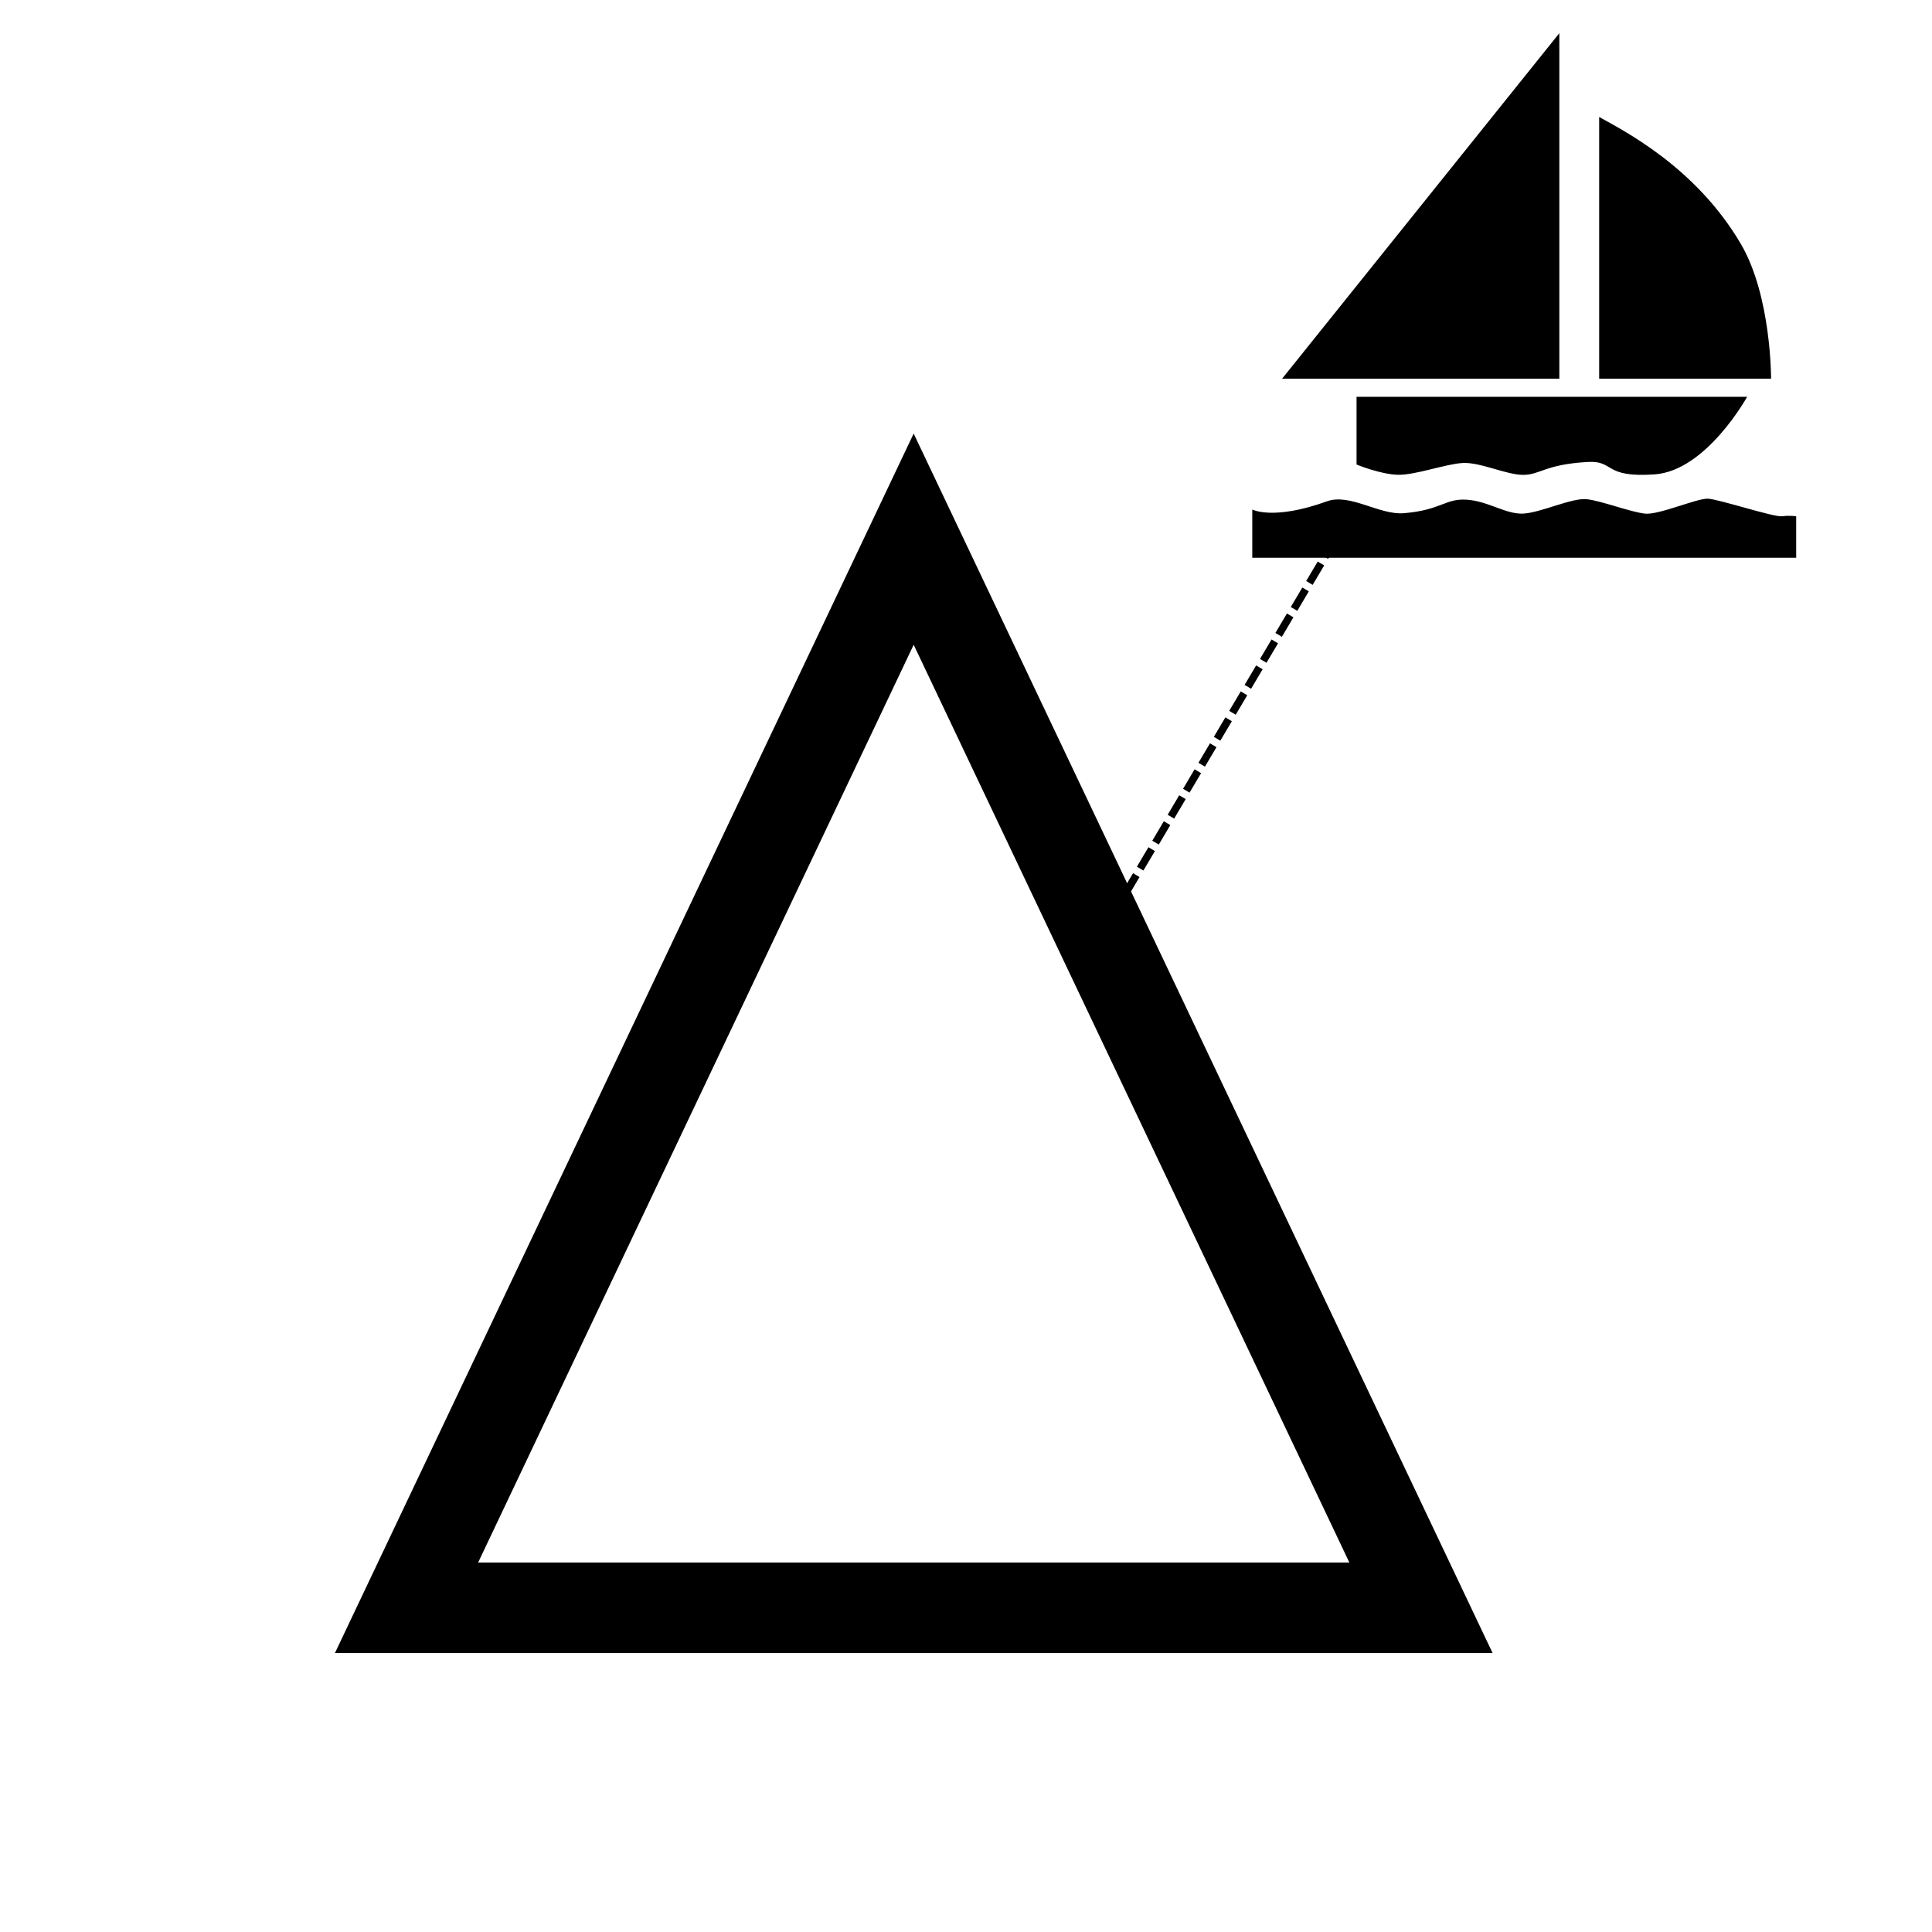
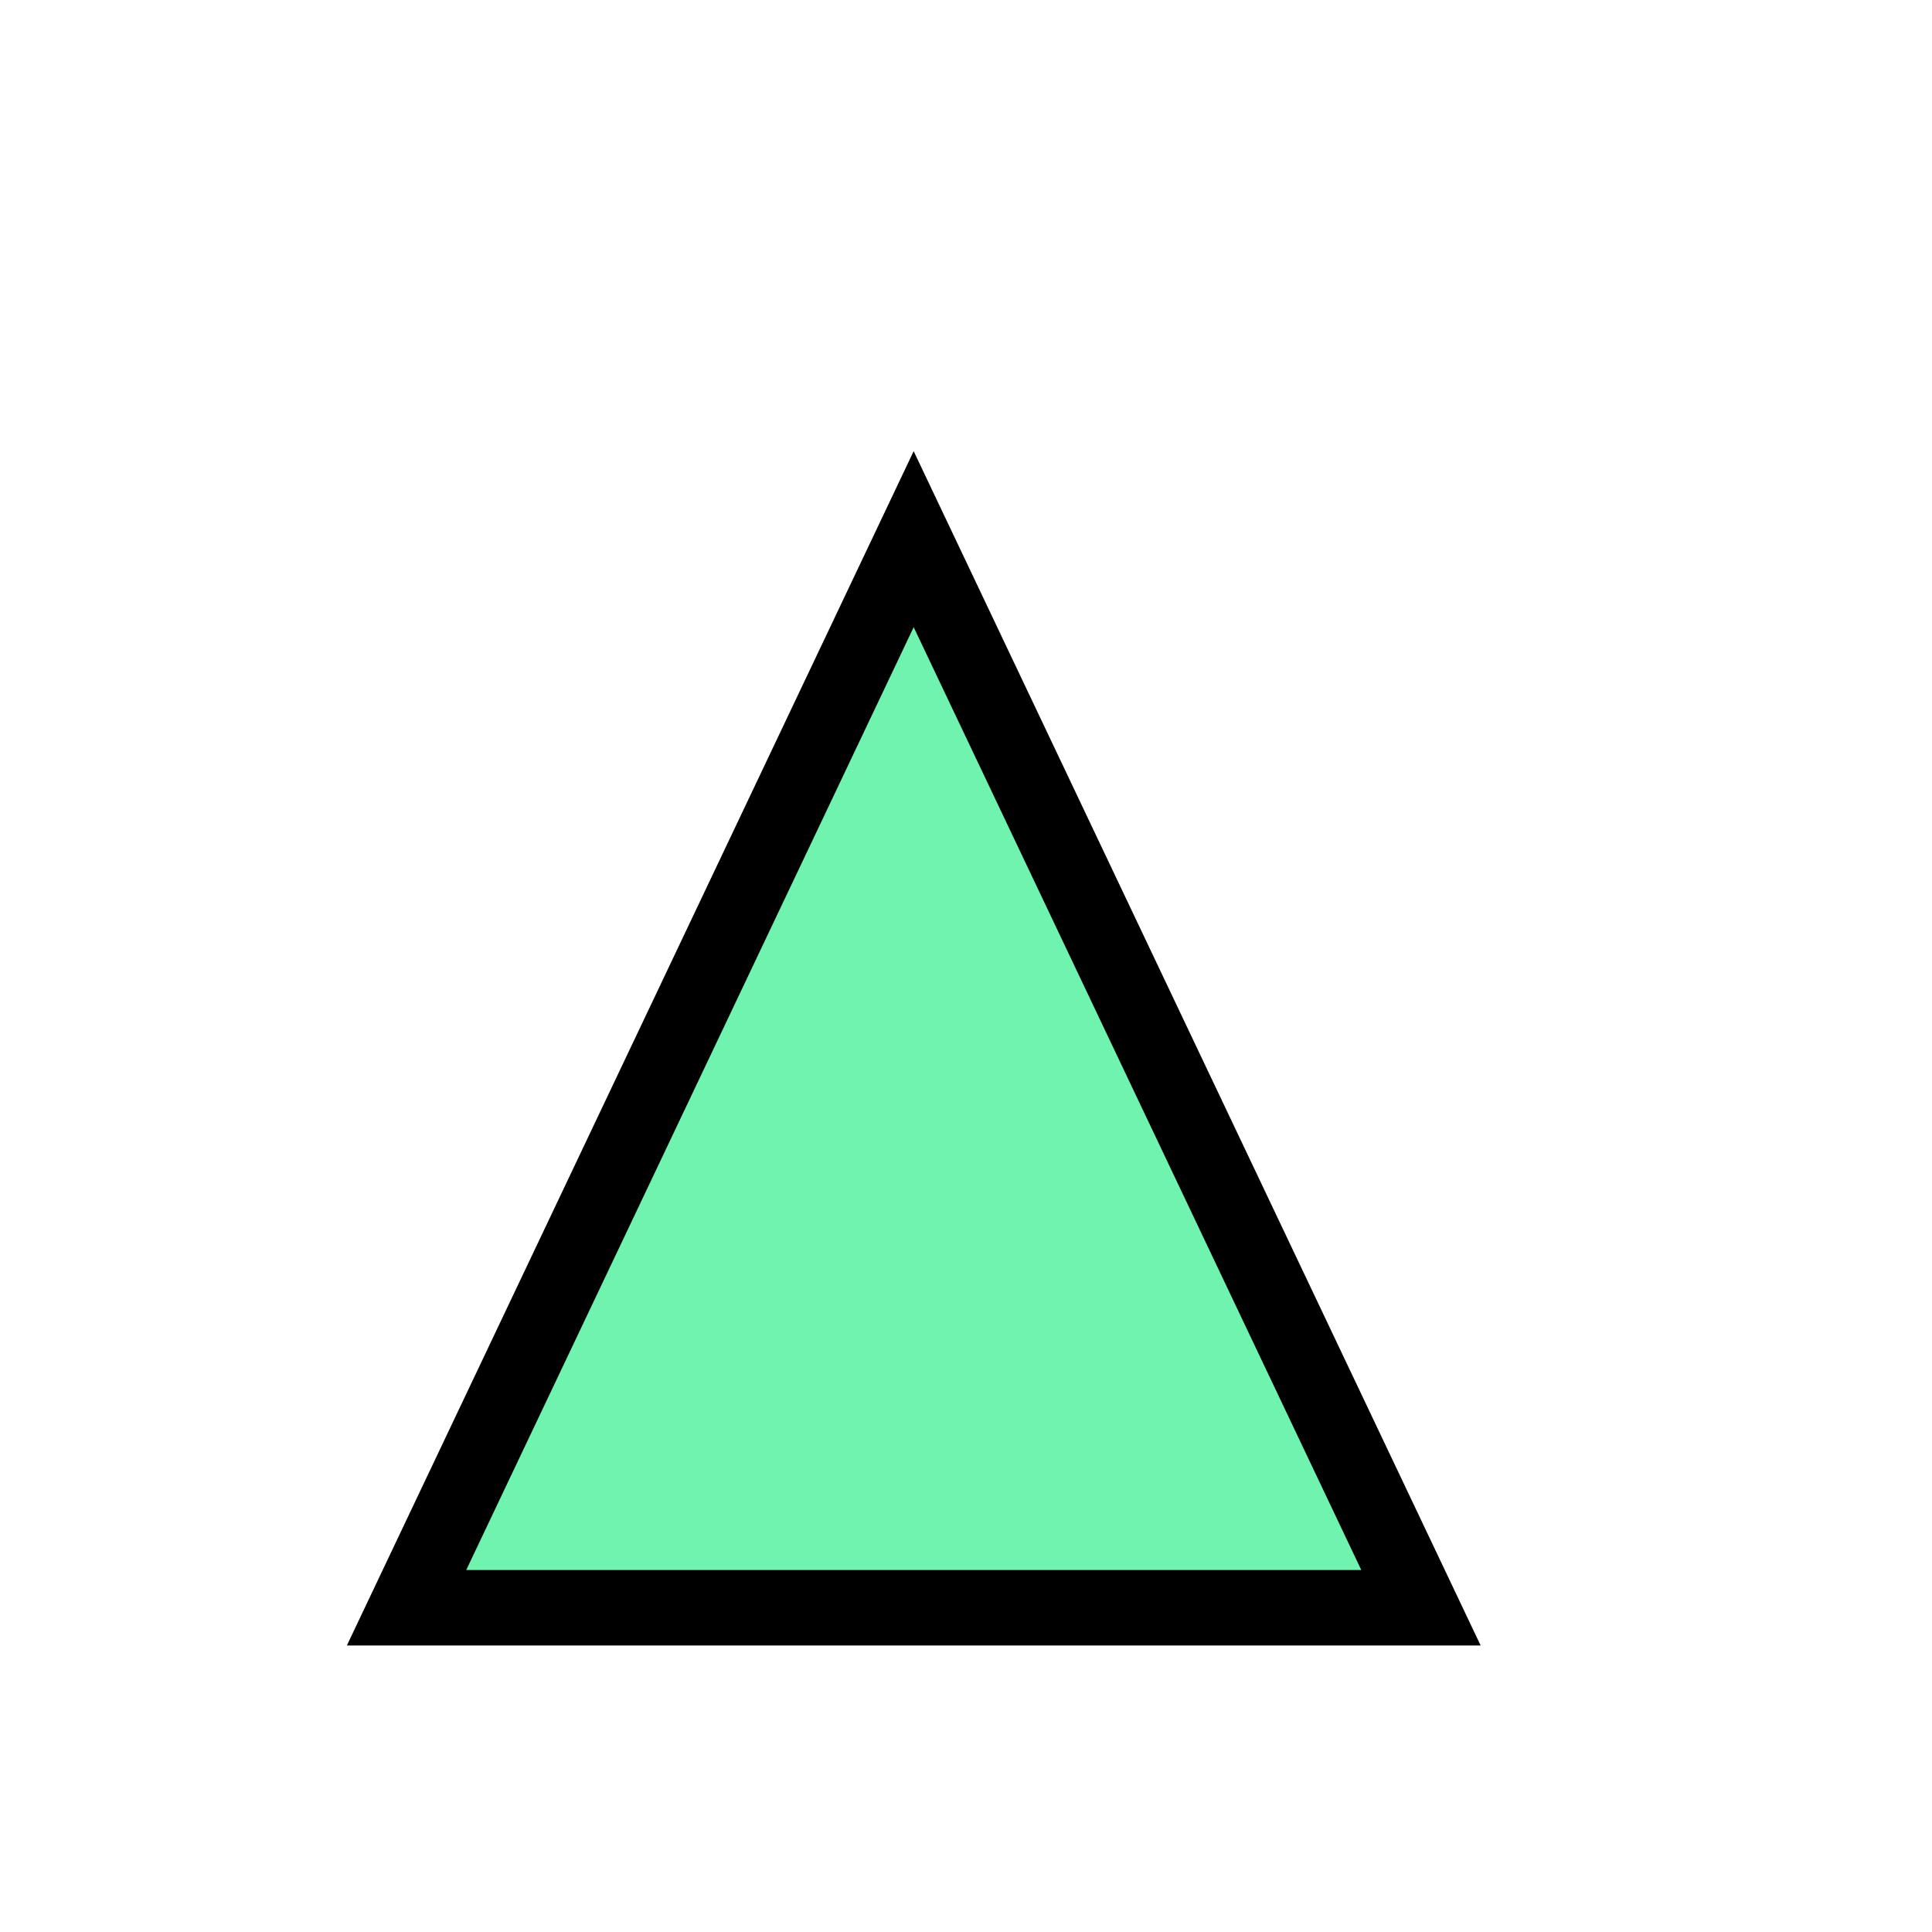
<svg xmlns="http://www.w3.org/2000/svg" id="svg29947" version="1.1" xml:space="preserve" width="256" height="256" viewBox="0 0 256 256">
  <defs id="defs29951">
    <clipPath clipPathUnits="userSpaceOnUse" id="clipPath29967">
      <path d="m 0,841.89 595.28,0 L 595.28,0 0,0 0,841.89 Z" id="path29969" />
    </clipPath>
  </defs>
-   <g id="g29955" transform="matrix(1.25,0,0,-1.25,0,256)">
-     <g id="g56111" transform="matrix(1.441435,0,0,1.441435,-76.77853,-76.57677)">
-       <path id="path29957" style="fill:none;fill-opacity:1;fill-rule:nonzero;stroke:none" d="m 183.388,154.187 -38.03,0 0,40 38.03,0 0,-40 z" />
-       <g style="fill:#000000;fill-opacity:1" transform="matrix(0.1485206,0,0,0.1485206,167.9395,192.7646)" id="g29959">
-         <path id="path29961" style="fill:#000000;fill-opacity:1;fill-rule:nonzero;stroke:none" d="m 0,0 0,-171.071 -137.268,0 L 0,0 Z" />
-       </g>
-       <g transform="matrix(0.156214,0,0,0.1485206,118.8017,110.679)" id="g29963">
-         <g clip-path="url(#clipPath29967)" id="g29965">
-           <g style="fill:#000000;fill-opacity:1" transform="translate(333.3096,511.2012)" id="g29971">
-             <path id="path29973" style="fill:#000000;fill-opacity:1;fill-rule:nonzero;stroke:none" d="m 0,0 0,-129.584 80.926,0 c 0,0 0.186,40.916 -14.247,66.765 C 45.329,-24.585 11.268,-6.659 0,0" />
-           </g>
-           <g style="fill:#000000;fill-opacity:1" transform="translate(219.0913,372.6533)" id="g29975">
-             <path id="path29977" style="fill:#000000;fill-opacity:1;fill-rule:nonzero;stroke:none" d="m 0,0 183.876,0 c 0,0 -19.207,-36.623 -43.536,-38.415 -24.329,-1.792 -18.695,6.914 -31.5,6.146 -20.136,-1.207 -22.351,-6.337 -30.291,-6.39 -7.94,-0.053 -20.416,6.391 -28.611,5.879 -8.194,-0.513 -22.279,-6.041 -30.475,-5.838 C 11.268,-38.415 0,-33.549 0,-33.549 L 0,0 Z" />
-           </g>
-           <g style="fill:#000000;fill-opacity:1" transform="translate(170,316.8242)" id="g29979">
-             <path id="path29981" style="fill:#000000;fill-opacity:1;fill-rule:nonzero;stroke:none" d="m 0,0 c 0,0 9.922,-5.54 35.196,4.084 10.756,4.096 24.651,-6.902 36.176,-5.895 17.754,1.553 19.463,7.446 29.707,6.677 10.243,-0.768 18.294,-7.326 26.561,-6.864 8.267,0.462 22.866,7.889 29.78,7.12 6.914,-0.768 20.204,-6.249 27.401,-7.143 6.43,-0.799 24.585,7.655 29.707,7.399 5.122,-0.256 30.988,-9.219 34.829,-8.707 3.842,0.512 6.702,-0.022 6.702,-0.022 l 0,-20.532 L 0,-23.883 0,0 Z" />
-           </g>
-         </g>
-       </g>
-     </g>
-     <path style="fill:none;fill-rule:evenodd;stroke:#000000;stroke-width:9.6;stroke-linecap:butt;stroke-linejoin:miter;stroke-miterlimit:4;stroke-dasharray:none;stroke-opacity:1" d="m 43.094,34.369 107.535,0 -53.776,113.278 z" id="path55567" />
-     <path style="fill:none;fill-rule:evenodd;stroke:#000000;stroke-width:0.8;stroke-linecap:butt;stroke-linejoin:miter;stroke-miterlimit:4;stroke-dasharray:2.4, 0.8;stroke-dashoffset:0;stroke-opacity:1" d="m 117.596,107.217 23.677,39.956" id="path56124" />
+   <g id="g29955" transform="matrix(1.25,0,0,-1.25,0,256)" style="fill:#ebeb55;fill-opacity:0">
+     <path style="fill:#70f3af;fill-rule:evenodd;stroke:#000000;stroke-width:8;stroke-linecap:butt;stroke-linejoin:miter;stroke-miterlimit:4;stroke-dasharray:none;stroke-opacity:1;fill-opacity:1" d="m 43.094,34.369 107.535,0 -53.776,113.278 z" id="path55567" />
  </g>
</svg>
